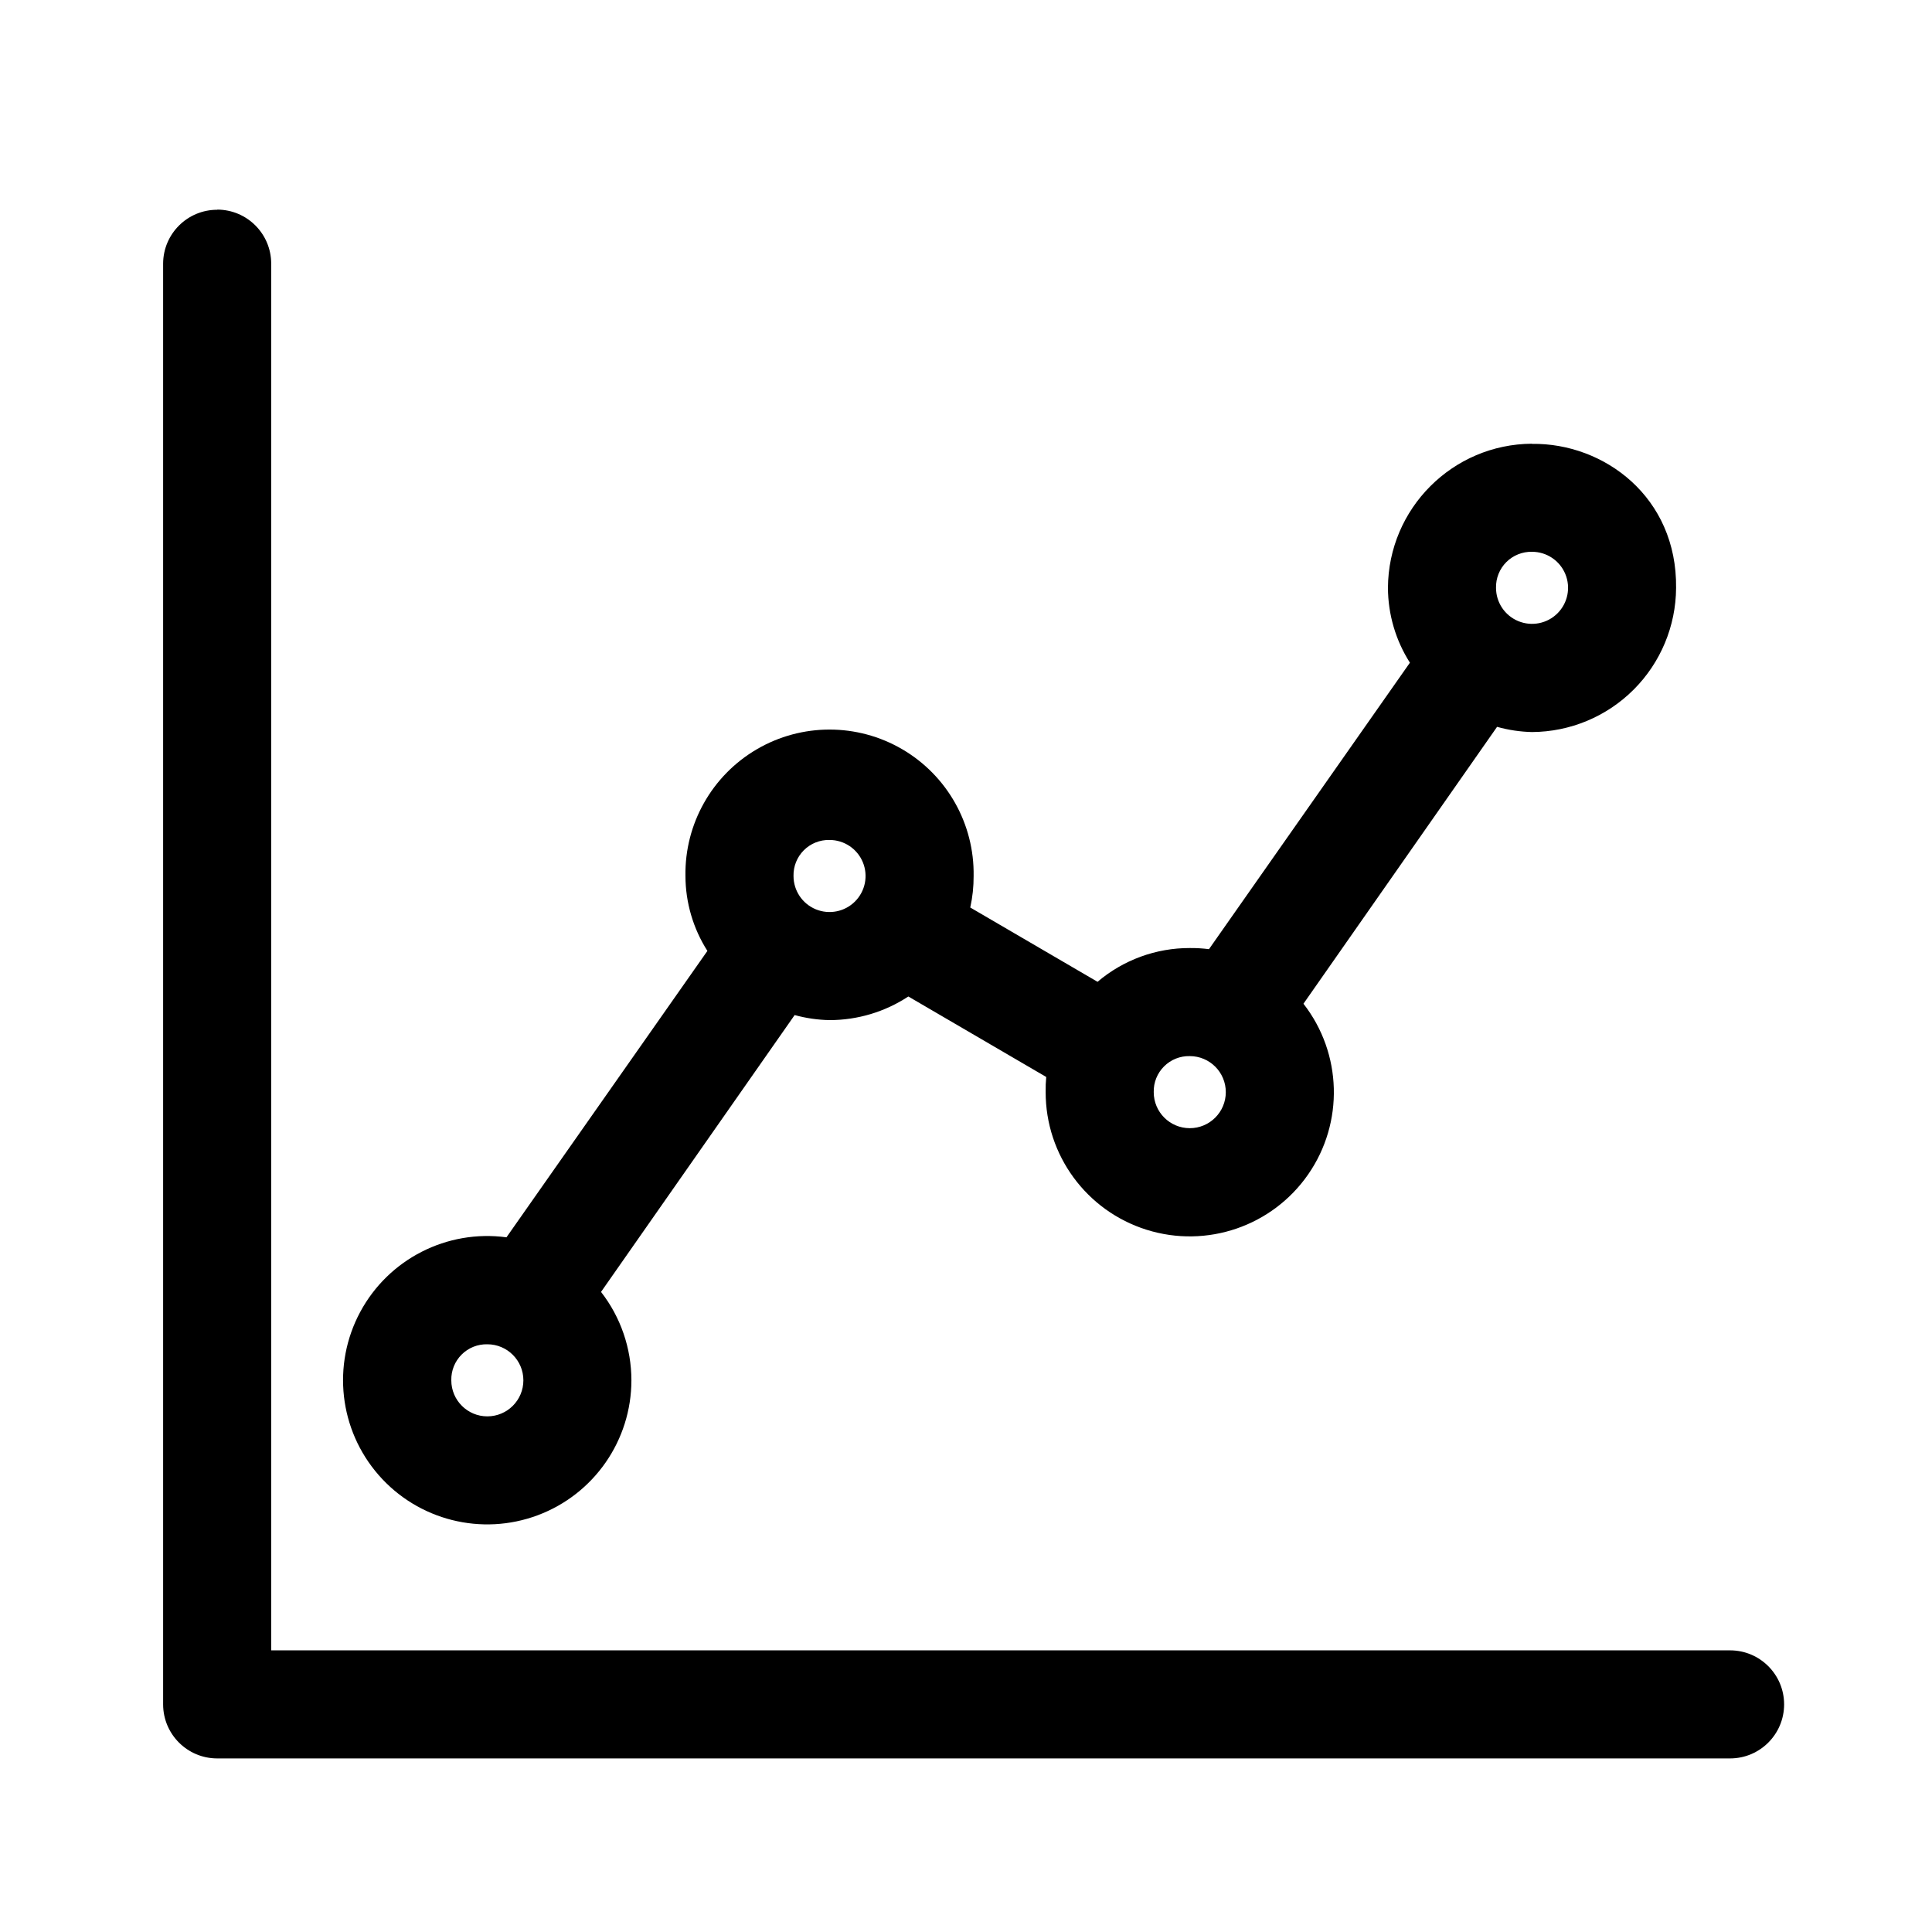
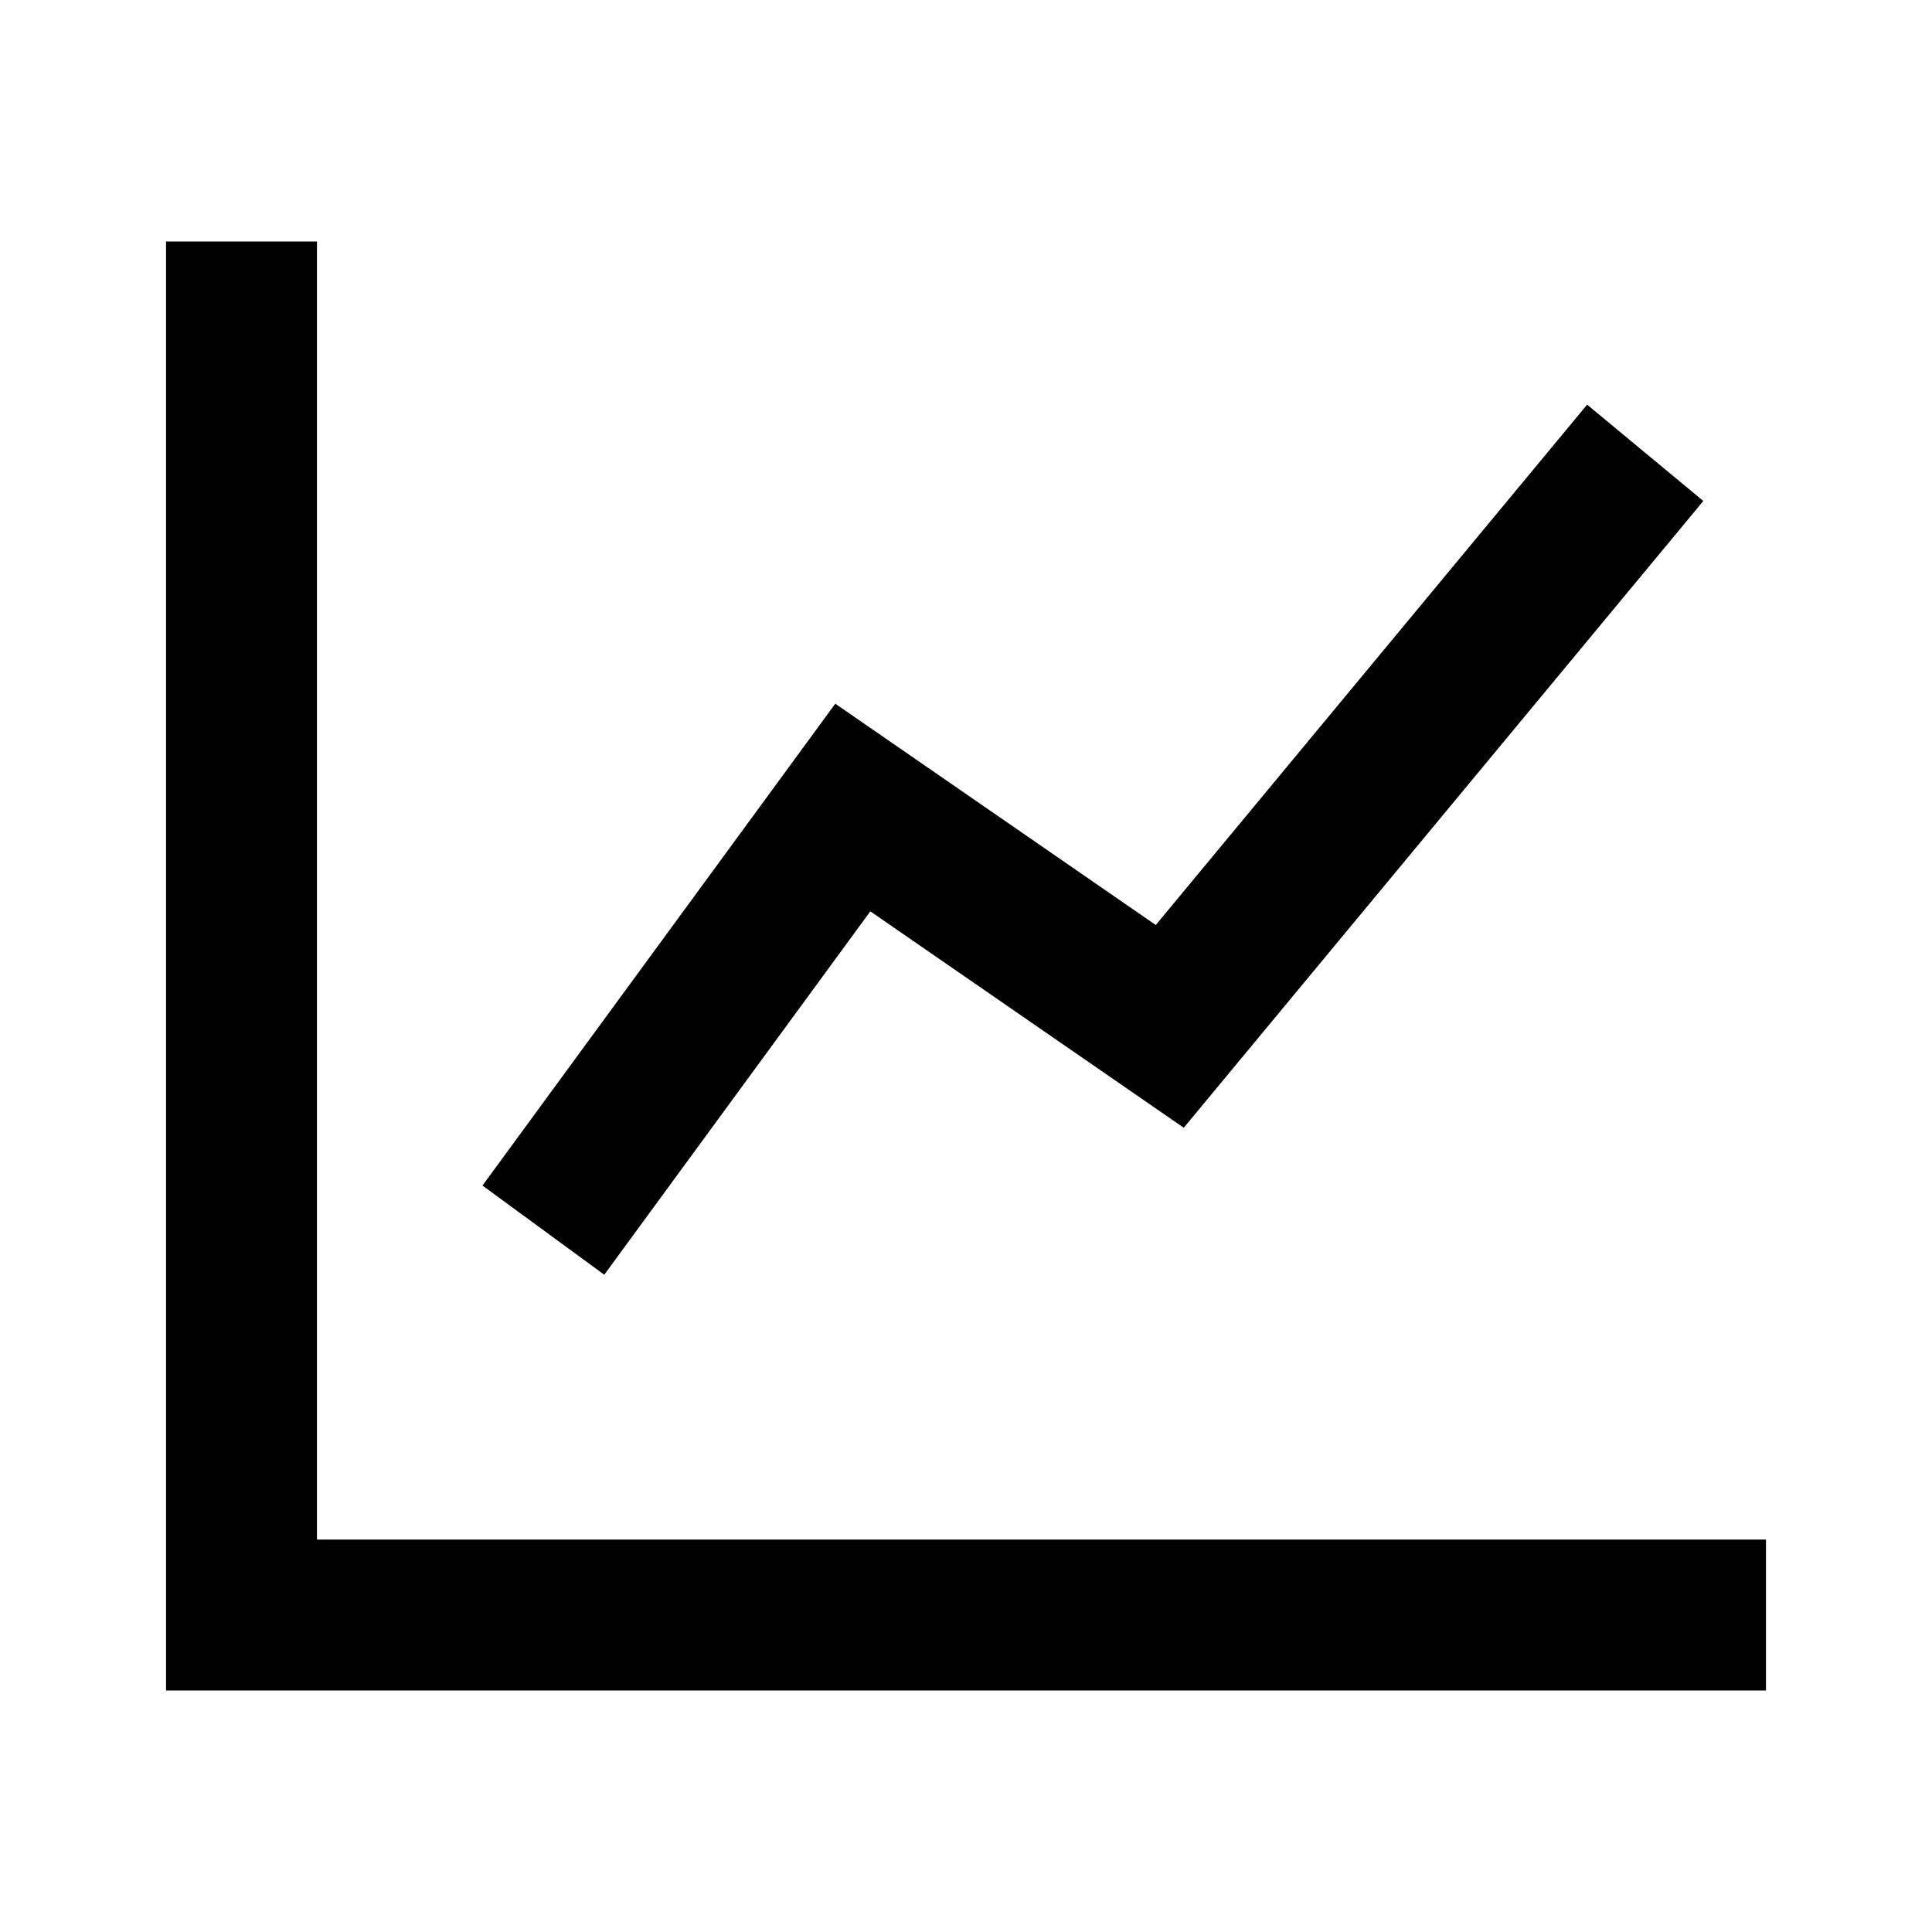
- <svg xmlns="http://www.w3.org/2000/svg" viewBox="0 0 512 512">
-   <path d="M129.15 356.25a9.55 9.55 0 11-9.55 9.54 9.326 9.326 0 012.734-6.813 9.313 9.313 0 016.816-2.727zm186.15-76.37a9.55 9.55 0 11-9.55 9.54 9.326 9.326 0 012.734-6.813 9.313 9.313 0 016.816-2.727zm-95.47-57.28a9.549 9.549 0 11-3.642 18.374 9.55 9.55 0 01-5.898-8.824 9.33 9.33 0 019.54-9.55zM406 146.23a9.549 9.549 0 11-3.642 18.374 9.55 9.55 0 01-5.898-8.824 9.32 9.32 0 01.668-3.686 9.324 9.324 0 015.187-5.192 9.333 9.333 0 013.685-.672zm0-28.64a38.4 38.4 0 00-38.18 38.19 37.196 37.196 0 005.82 19.84l-53.25 75.92a37.038 37.038 0 00-5.07-.3 37.62 37.62 0 00-24.46 8.95l-33.73-19.69c.606-2.742.905-5.542.89-8.35a38.19 38.19 0 10-76.37 0 37.137 37.137 0 005.82 19.85l-53.25 75.9a38.21 38.21 0 1033.11 37.89 38.223 38.223 0 00-8.05-23.42L210.59 269a37.38 37.38 0 009.25 1.34 38 38 0 0020.88-6.26l36.54 21.33a35.614 35.614 0 00-.15 4A38.189 38.189 0 10345.43 266l51.31-73.38A37.392 37.392 0 00406 194a38.385 38.385 0 0026.936-11.244 38.385 38.385 0 0011.244-26.936c.3-24.09-19.09-38.45-38.18-38.19v-.04zm-348.43-62a14.32 14.32 0 00-14.34 14.27v381.85A14.332 14.332 0 0057.55 466h400.94a14.323 14.323 0 0014.32-14.32 14.323 14.323 0 00-14.32-14.32H71.87V69.86a14.32 14.32 0 00-14.32-14.31l.02.04z" />
+ <svg xmlns="http://www.w3.org/2000/svg" viewBox="0 0 128 128">
+   <path fill-rule="evenodd" clip-rule="evenodd" d="M21 102V16H11v96h106v-10H21z" />
+   <path fill-rule="evenodd" clip-rule="evenodd" d="M112.849 33.191L78.427 74.716 57.661 60.378 40.034 84.454l-8.068-5.908 23.373-31.924 21.234 14.662 28.578-34.475 7.698 6.382z" />
</svg>
